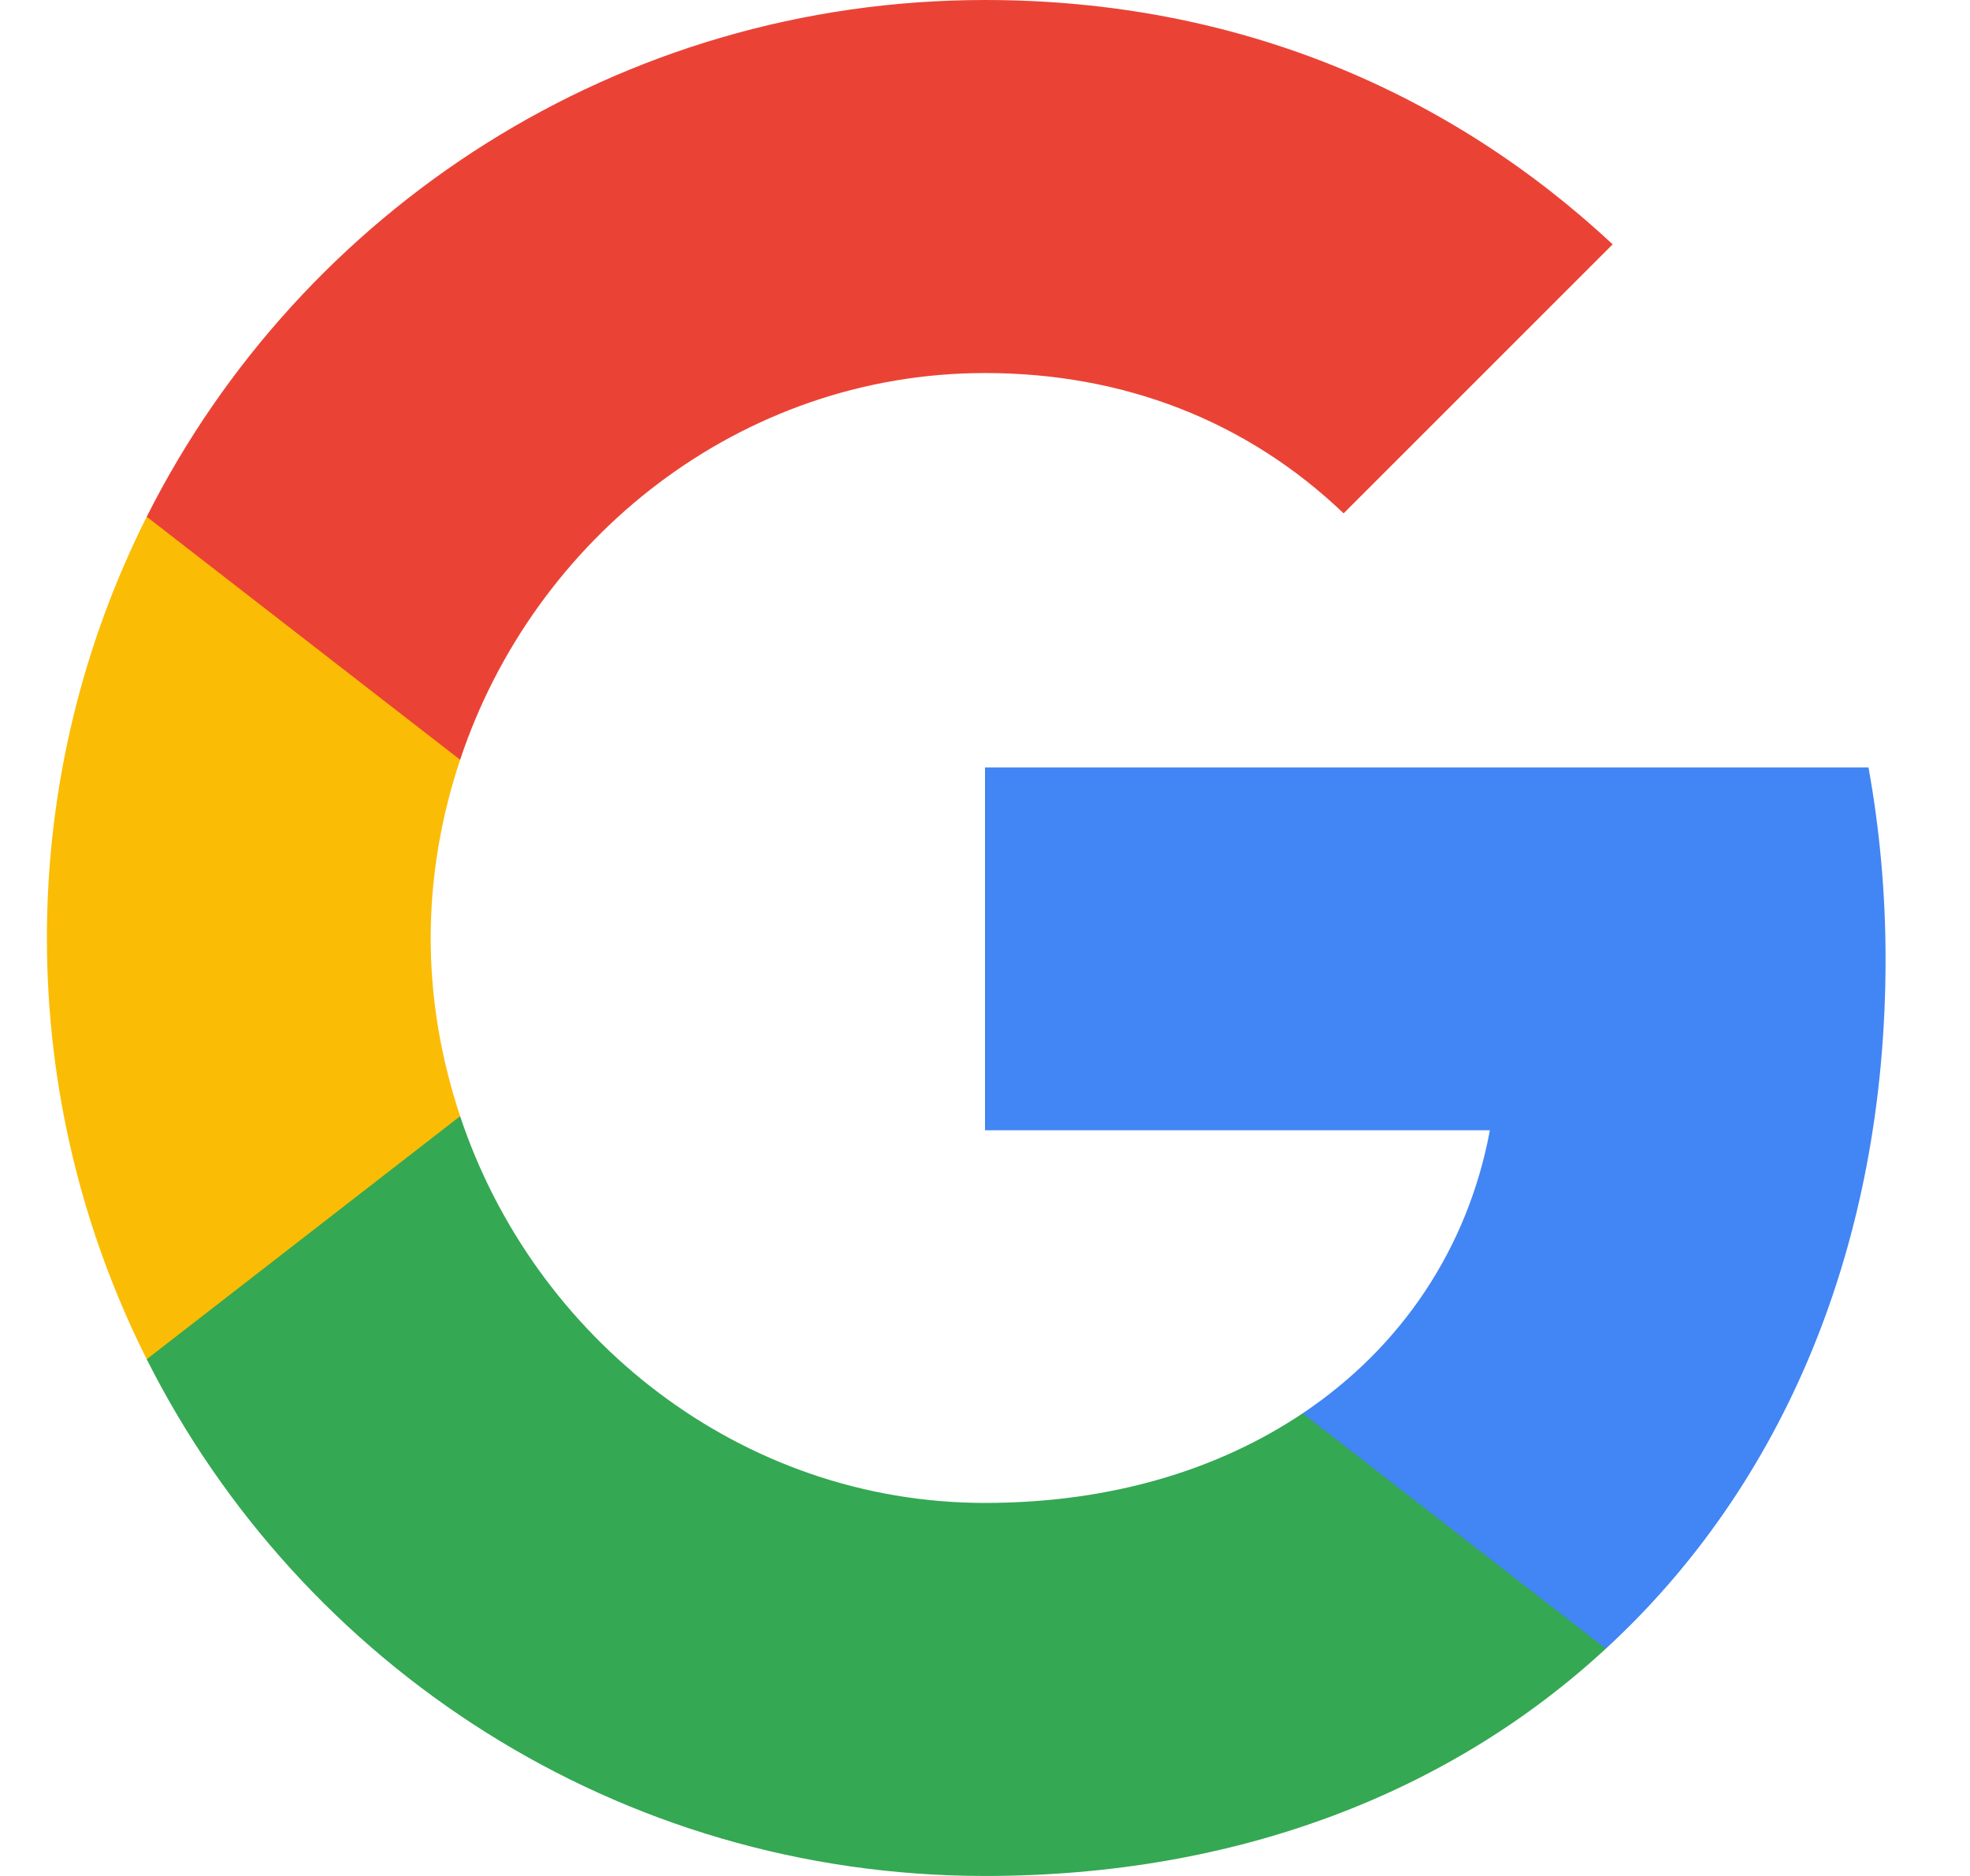
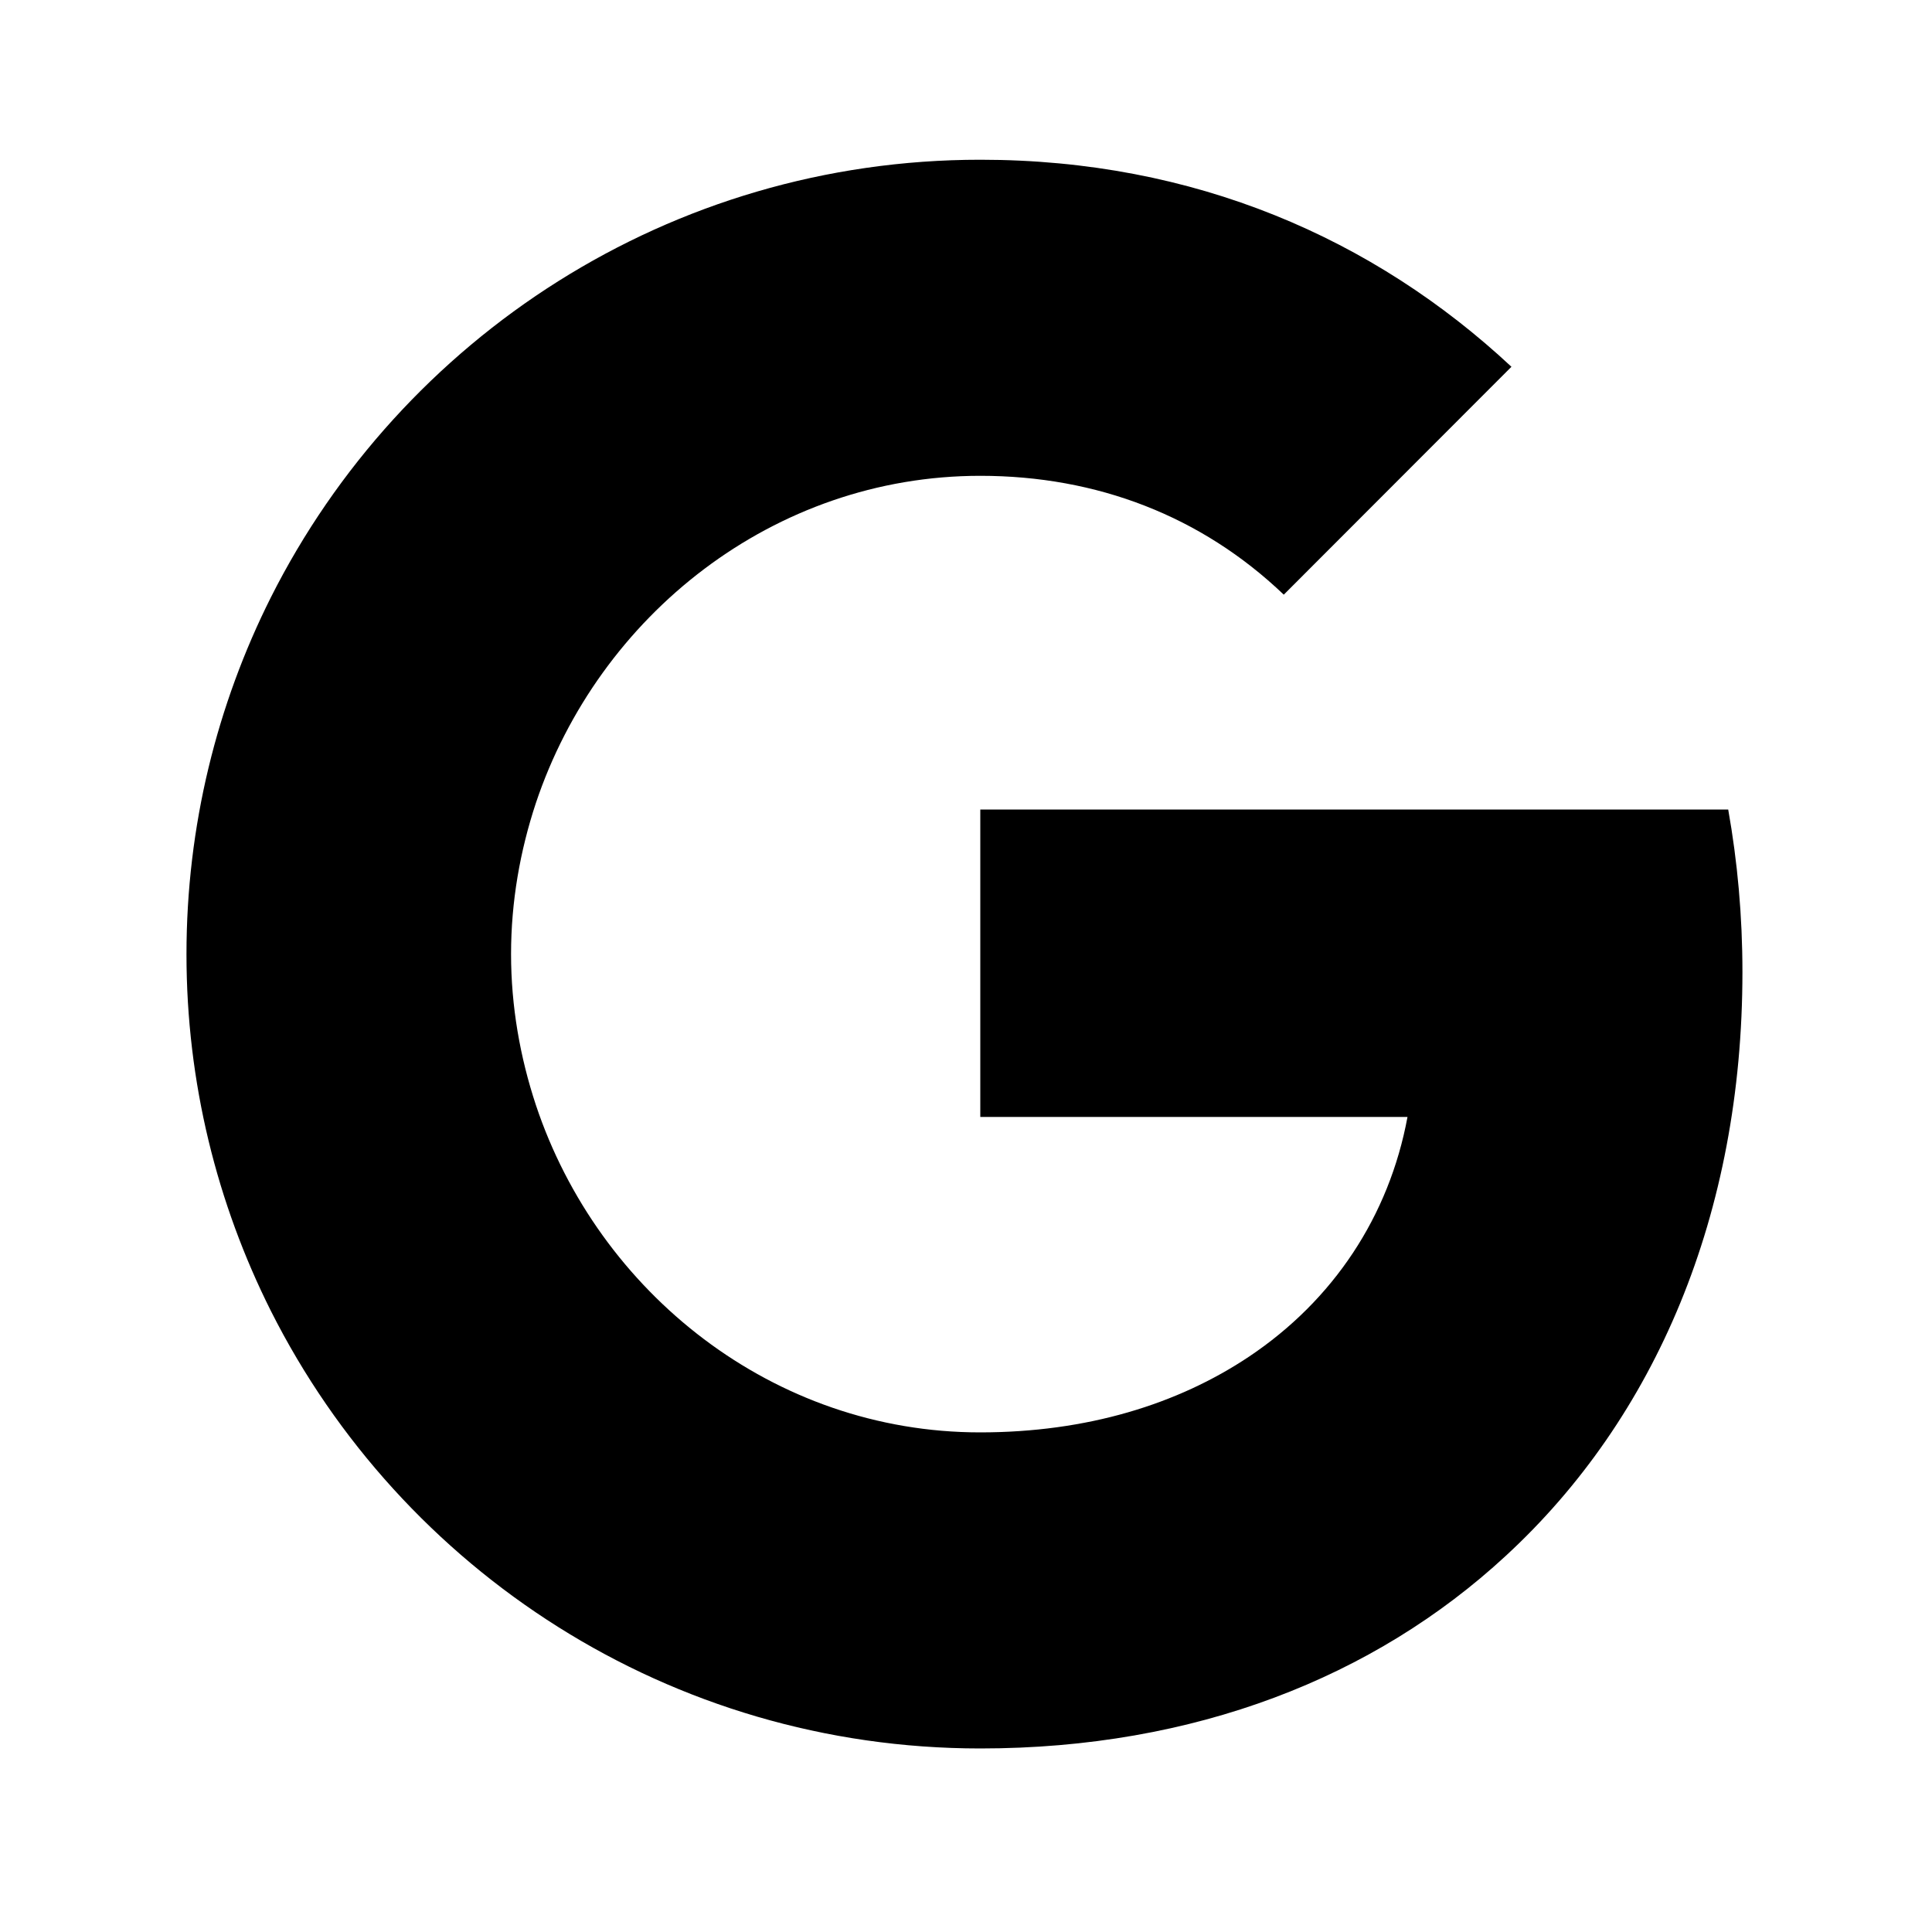
- <svg xmlns="http://www.w3.org/2000/svg" width="21" height="20" viewBox="0 0 21 20" fill="none">
-   <g id="logo_googleg_48dp">
-     <path id="Shape" fill-rule="evenodd" clip-rule="evenodd" d="M20.1 10.227C20.1 9.518 20.036 8.836 19.918 8.182H10.5V12.05H15.882C15.65 13.3 14.945 14.359 13.886 15.068V17.577H17.118C19.009 15.836 20.1 13.273 20.1 10.227Z" fill="#4285F4" />
-     <path id="Shape_2" fill-rule="evenodd" clip-rule="evenodd" d="M10.5 20C13.2 20 15.464 19.104 17.118 17.577L13.886 15.068C12.991 15.668 11.845 16.023 10.5 16.023C7.895 16.023 5.691 14.264 4.905 11.9H1.564V14.491C3.209 17.759 6.591 20 10.5 20Z" fill="#34A853" />
-     <path id="Shape_3" fill-rule="evenodd" clip-rule="evenodd" d="M4.905 11.9C4.705 11.3 4.591 10.659 4.591 10C4.591 9.341 4.705 8.7 4.905 8.1V5.509H1.564C0.886 6.859 0.5 8.386 0.5 10C0.5 11.614 0.886 13.141 1.564 14.491L4.905 11.9Z" fill="#FBBC05" />
-     <path id="Shape_4" fill-rule="evenodd" clip-rule="evenodd" d="M10.5 3.977C11.968 3.977 13.286 4.482 14.323 5.473L17.191 2.605C15.459 0.991 13.195 0 10.5 0C6.591 0 3.209 2.241 1.564 5.509L4.905 8.1C5.691 5.736 7.895 3.977 10.5 3.977Z" fill="#EA4335" />
-   </g>
+ <svg xmlns="http://www.w3.org/2000/svg" width="25" height="25" viewBox="0 0 25 25" fill="none">
+   <path d="M22.363 10.475H12.685V14.453H18.213C17.975 15.739 17.252 16.826 16.162 17.555C15.24 18.171 14.064 18.535 12.682 18.535C10.006 18.535 7.743 16.727 6.934 14.298C6.73 13.681 6.613 13.023 6.613 12.345C6.613 11.667 6.73 11.008 6.934 10.392C7.746 7.965 10.009 6.157 12.685 6.157C14.193 6.157 15.546 6.677 16.612 7.695L19.558 4.746C17.777 3.085 15.455 2.067 12.685 2.067C8.67 2.067 5.196 4.371 3.505 7.73C2.809 9.117 2.413 10.687 2.413 12.348C2.413 14.008 2.809 15.575 3.505 16.963C5.196 20.322 8.67 22.625 12.685 22.625C15.46 22.625 17.785 21.704 19.483 20.134C21.425 18.345 22.547 15.709 22.547 12.578C22.547 11.849 22.483 11.15 22.363 10.475Z" fill="black" />
</svg>
